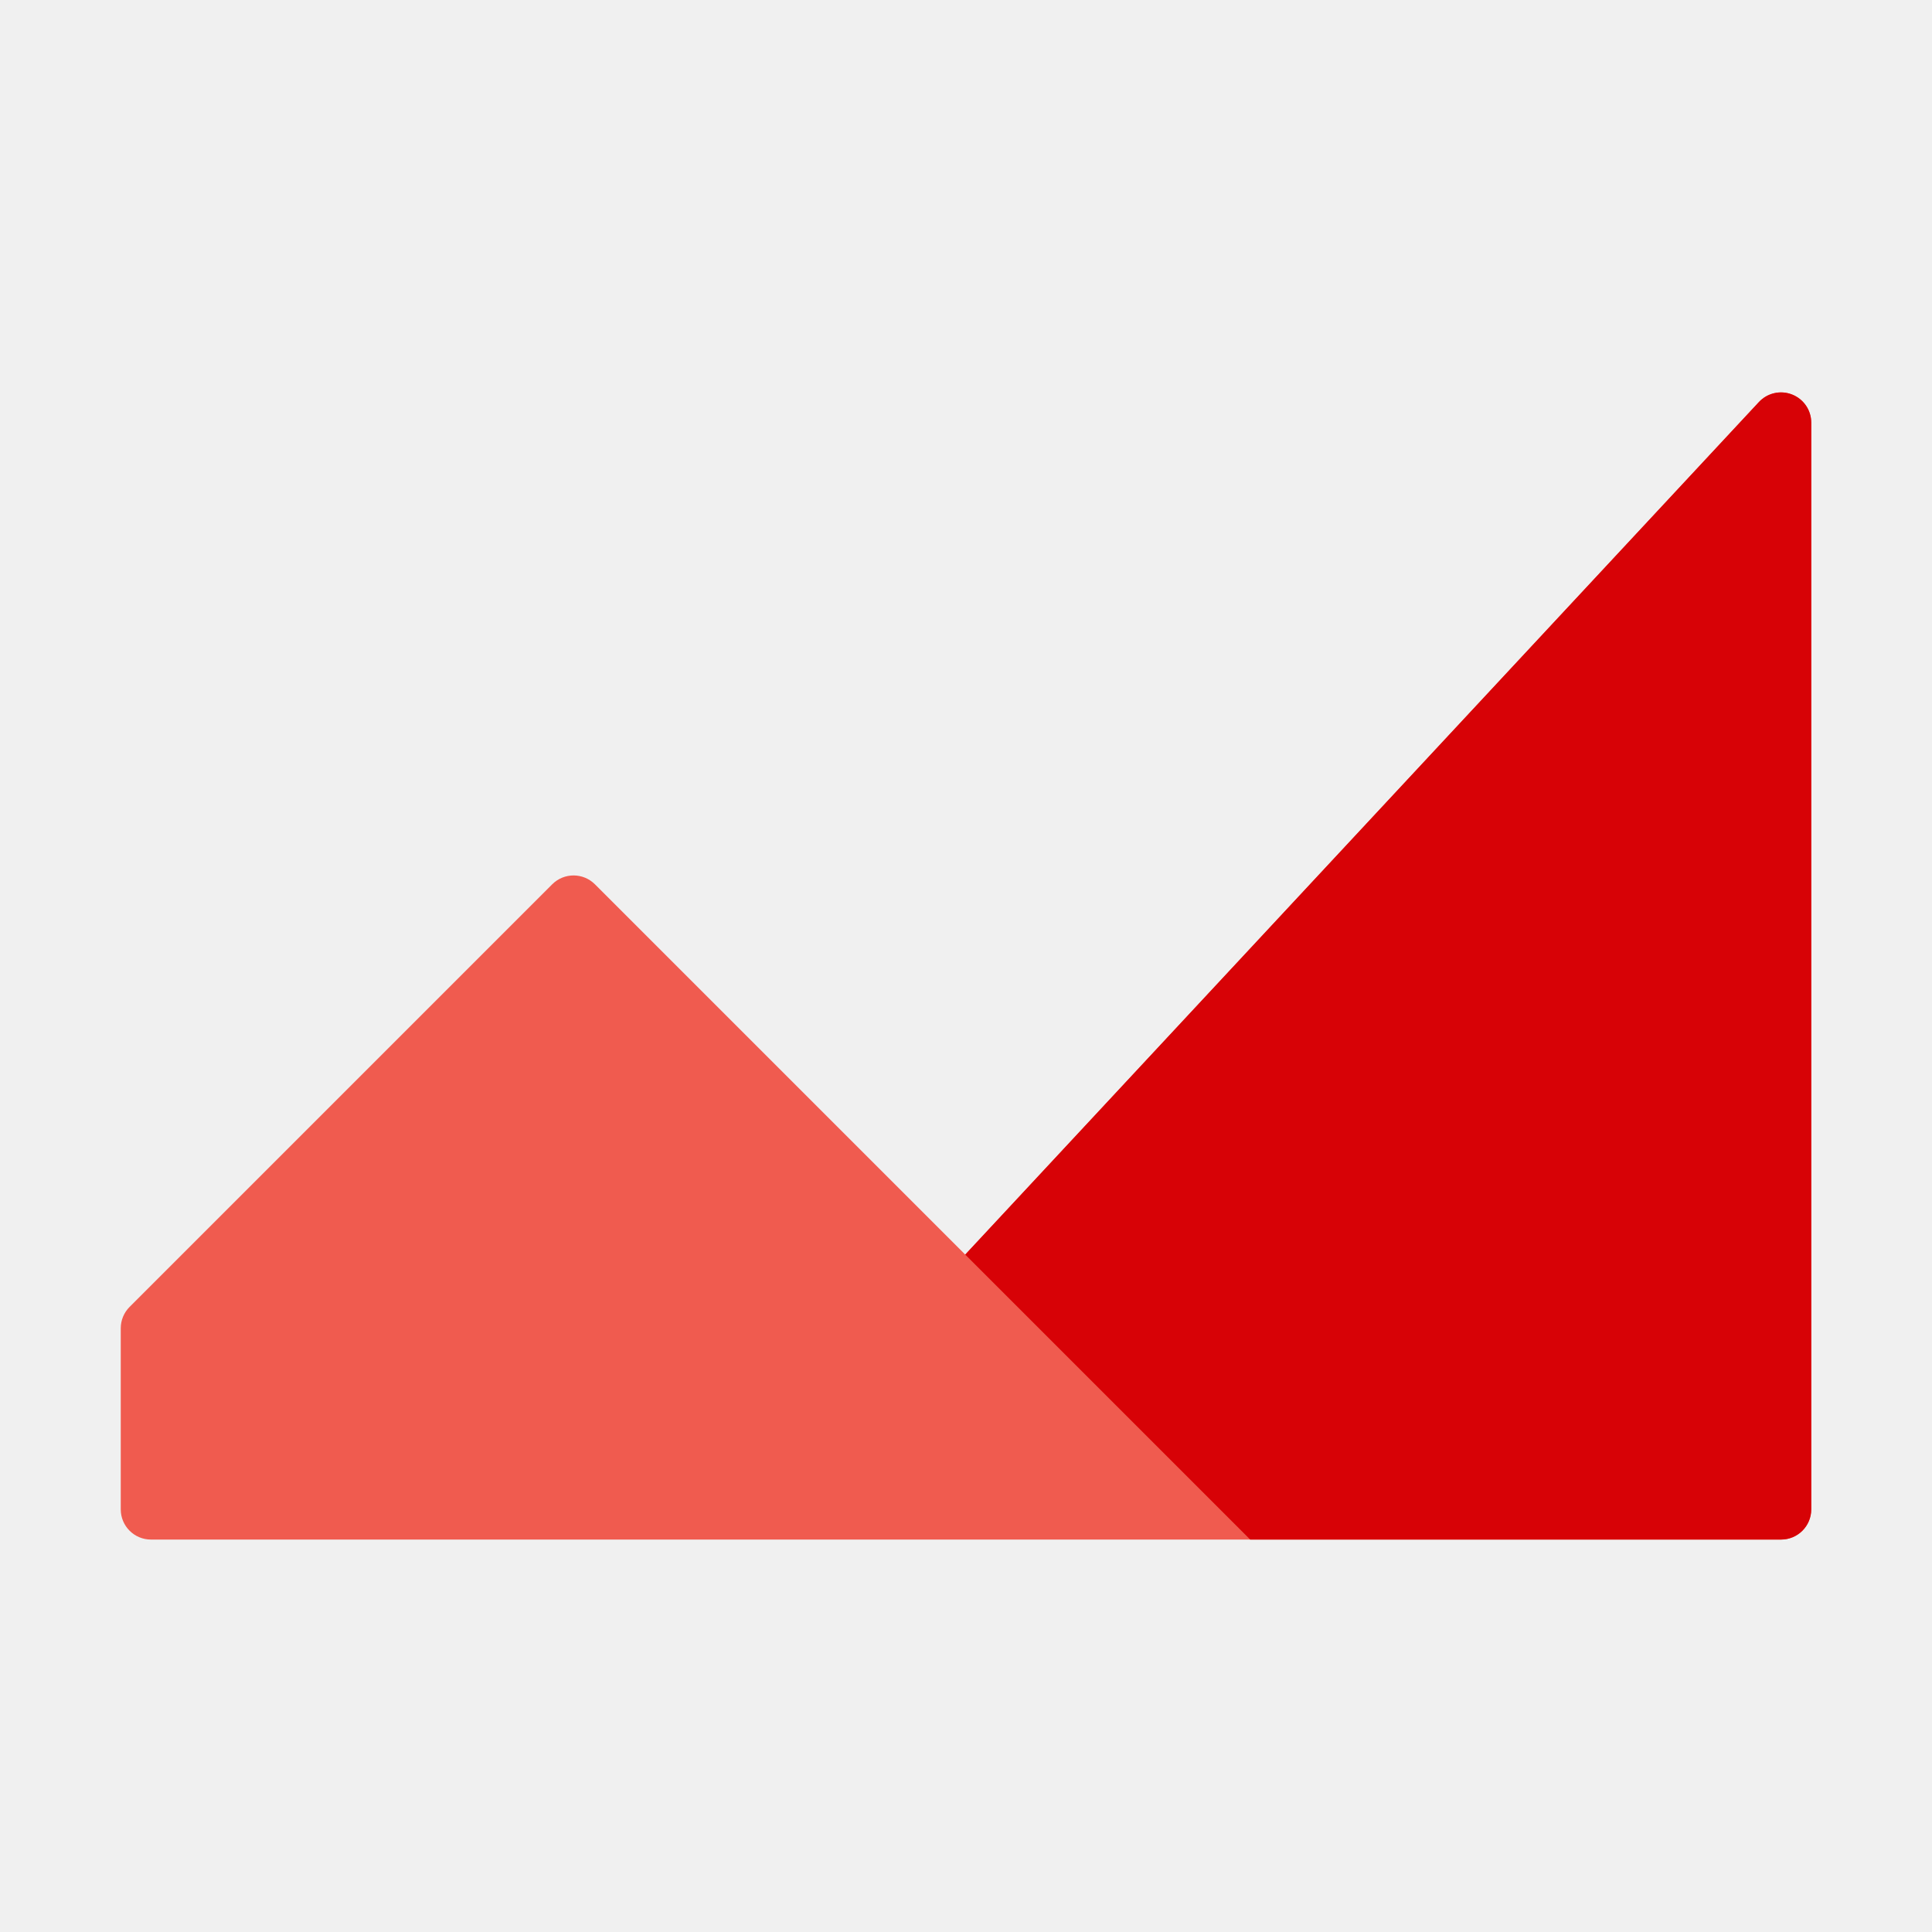
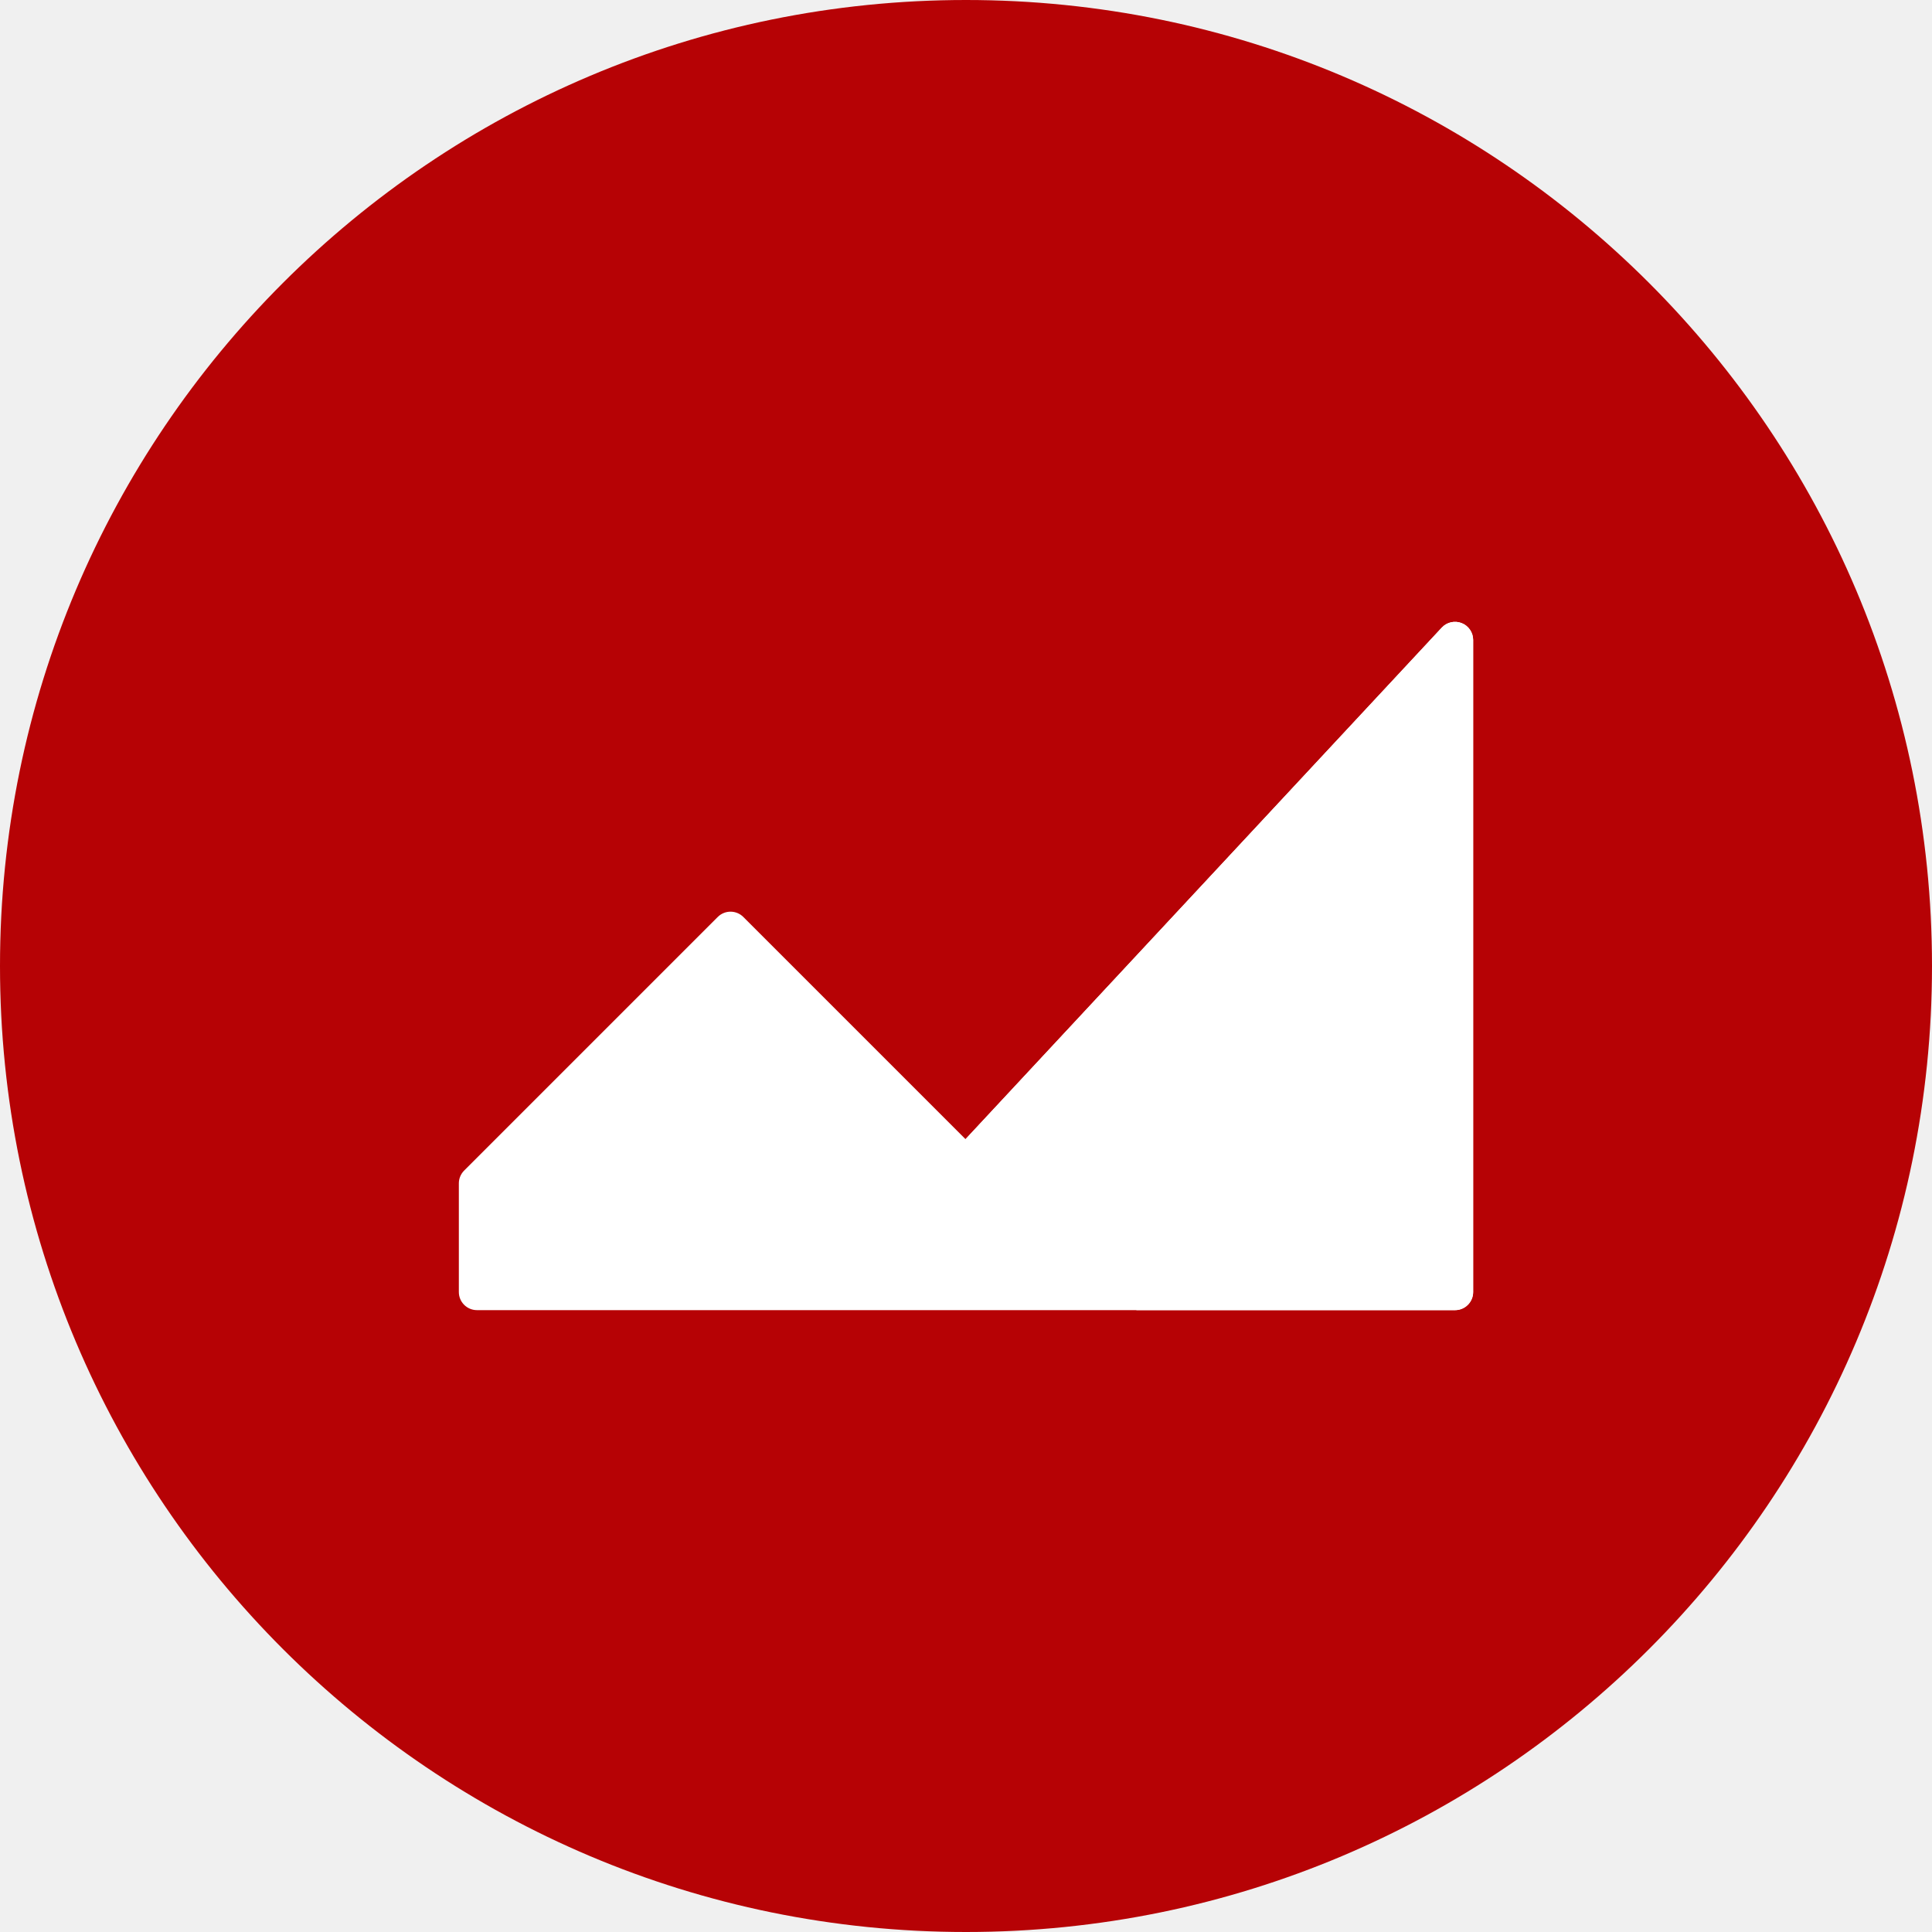
- <svg xmlns="http://www.w3.org/2000/svg" data-name="Layer 1" height="64" width="64">
-   <path d="M59.366 13.069a1 1 0 0 0-1.1.249L31.974 41.56 19.707 29.293a1 1 0 0 0-1.414 0l-14 14A1 1 0 0 0 4 44v6a1 1 0 0 0 1 1h54a1 1 0 0 0 1-1V14a1 1 0 0 0-.634-.931Z" style="fill:#f05b4f;fill-opacity:1" />
-   <path d="M59.366 13.069a1 1 0 0 0-1.1.249L31.974 41.56l9.44 9.44H59a1 1 0 0 0 1-1V14a1 1 0 0 0-.634-.931Z" style="fill:#d70206;fill-opacity:1" />
+ <svg xmlns="http://www.w3.org/2000/svg" width="64" height="64" data-name="Layer 1">
+   <circle cx="32" cy="32" r="32" style="display:inline;fill:#b60205;fill-opacity:1;stroke-width:1.012" />
+   <path d="M48.42 20.641a.6.6 0 0 0-.66.15L31.984 37.736l-7.36-7.36a.6.6 0 0 0-.848 0l-8.4 8.4a.6.6 0 0 0-.176.424v3.6a.6.6 0 0 0 .6.6h32.4a.6.6 0 0 0 .6-.6V21.2a.6.6 0 0 0-.38-.559z" style="fill:#fff;fill-opacity:1;stroke-width:.6" />
+   <path d="M48.42 20.641a.6.6 0 0 0-.66.15L31.984 37.736l5.664 5.664H48.2a.6.6 0 0 0 .6-.6V21.2a.6.6 0 0 0-.38-.559z" style="fill:#fff;fill-opacity:1;stroke-width:.6" />
</svg>
